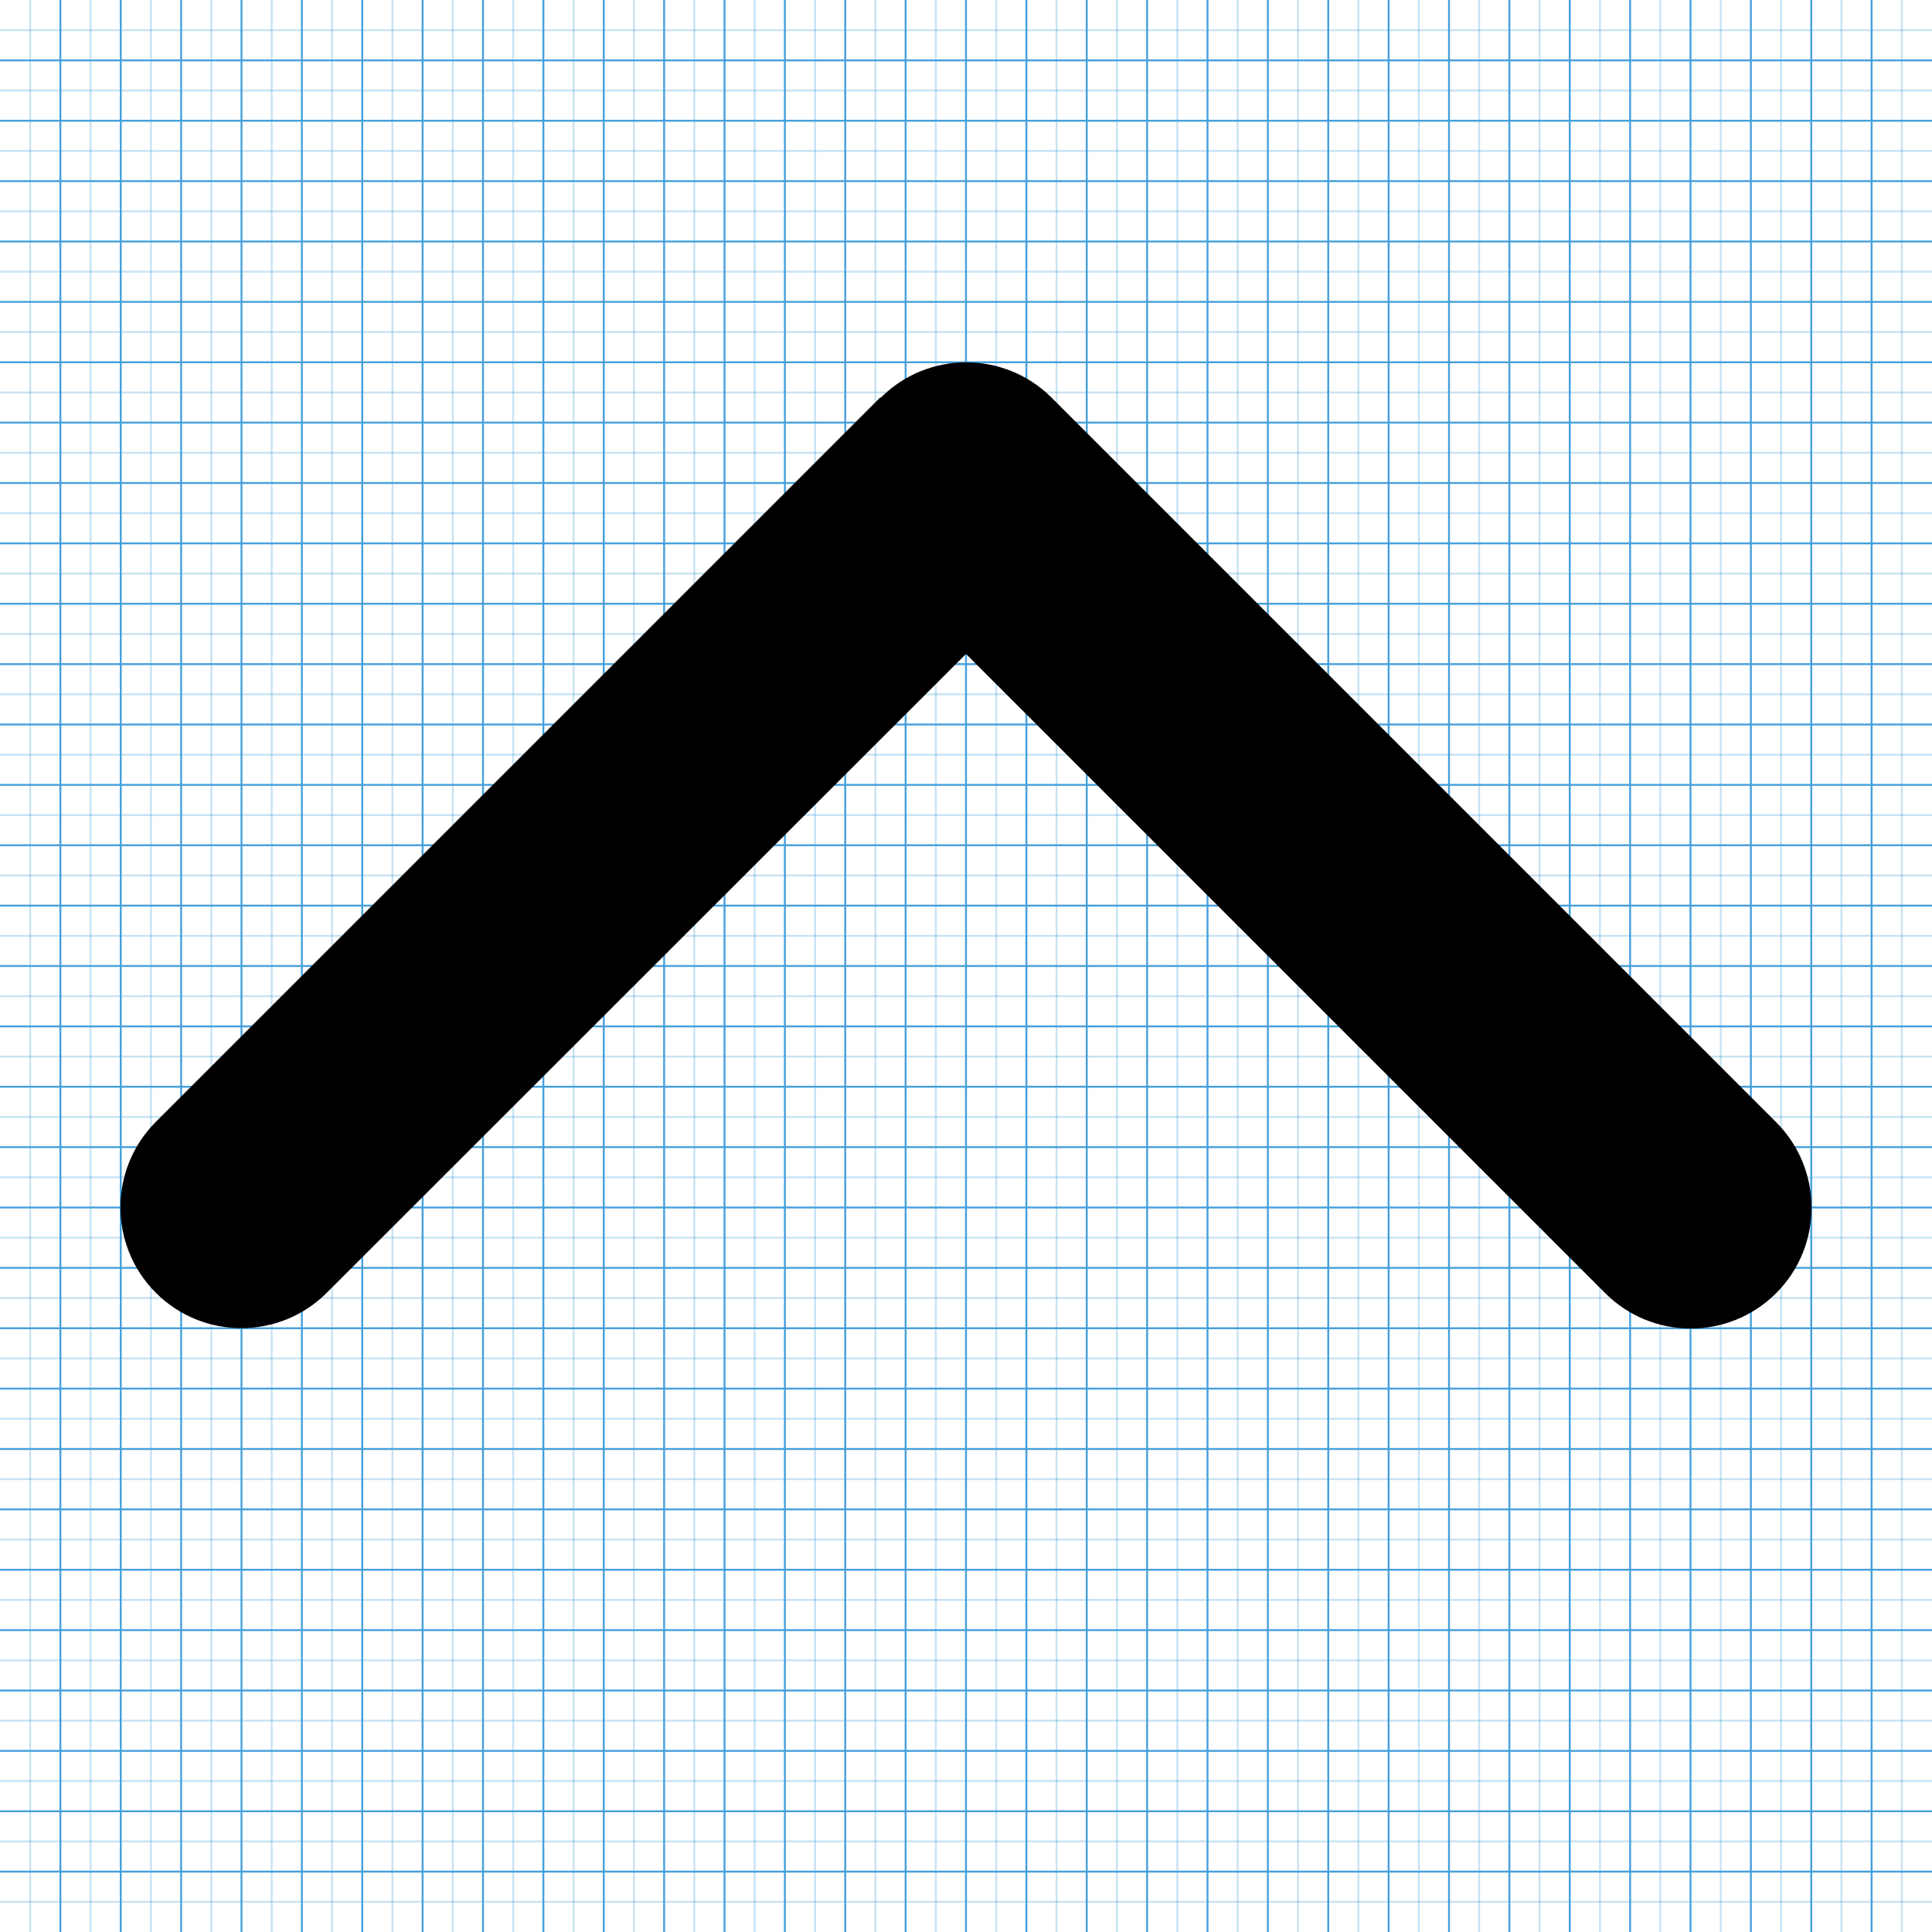
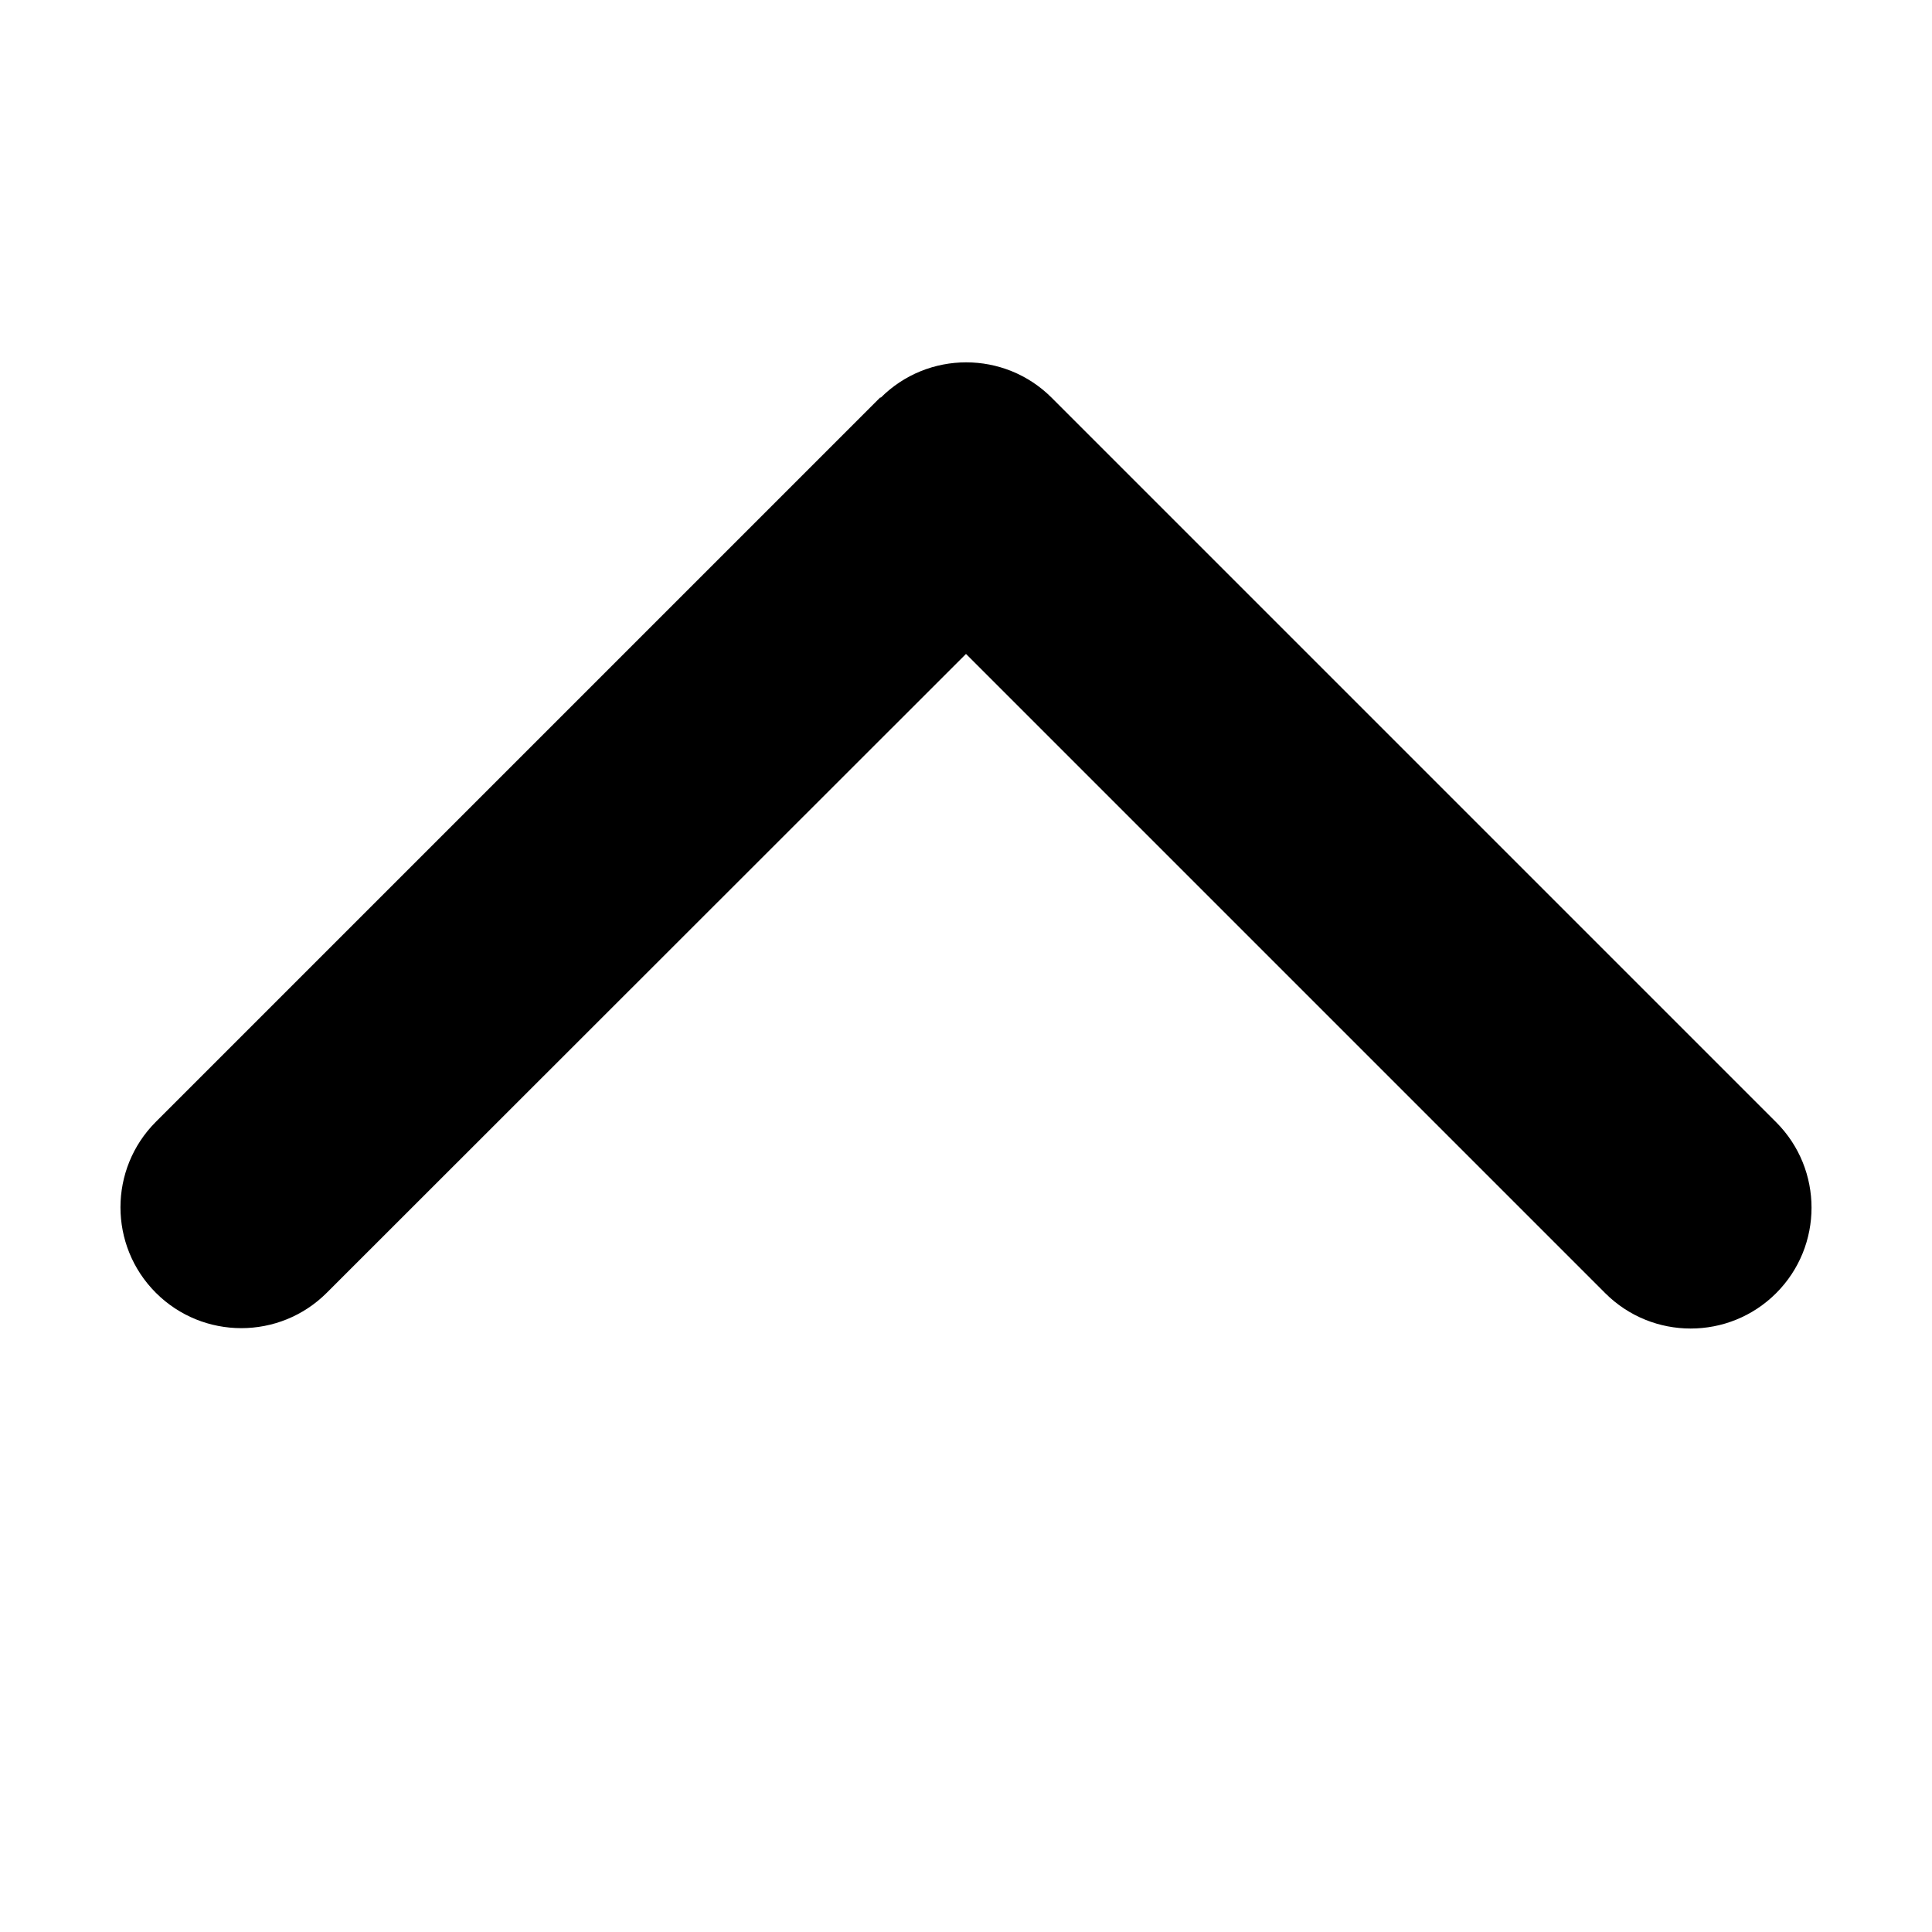
<svg xmlns="http://www.w3.org/2000/svg" version="1.1" width="1024" height="1024" viewBox="0 0 1024 1024">
-   <g id="icomoon-ignore">
-     <line stroke-width="1" x1="16" y1="0" x2="16" y2="1024" stroke="#449FDB" opacity="0.3" />
-     <line stroke-width="1" x1="32" y1="0" x2="32" y2="1024" stroke="#449FDB" opacity="1" />
-     <line stroke-width="1" x1="48" y1="0" x2="48" y2="1024" stroke="#449FDB" opacity="0.3" />
-     <line stroke-width="1" x1="64" y1="0" x2="64" y2="1024" stroke="#449FDB" opacity="1" />
-     <line stroke-width="1" x1="80" y1="0" x2="80" y2="1024" stroke="#449FDB" opacity="0.3" />
-     <line stroke-width="1" x1="96" y1="0" x2="96" y2="1024" stroke="#449FDB" opacity="1" />
-     <line stroke-width="1" x1="112" y1="0" x2="112" y2="1024" stroke="#449FDB" opacity="0.3" />
-     <line stroke-width="1" x1="128" y1="0" x2="128" y2="1024" stroke="#449FDB" opacity="1" />
-     <line stroke-width="1" x1="144" y1="0" x2="144" y2="1024" stroke="#449FDB" opacity="0.3" />
-     <line stroke-width="1" x1="160" y1="0" x2="160" y2="1024" stroke="#449FDB" opacity="1" />
-     <line stroke-width="1" x1="176" y1="0" x2="176" y2="1024" stroke="#449FDB" opacity="0.3" />
-     <line stroke-width="1" x1="192" y1="0" x2="192" y2="1024" stroke="#449FDB" opacity="1" />
-     <line stroke-width="1" x1="208" y1="0" x2="208" y2="1024" stroke="#449FDB" opacity="0.3" />
-     <line stroke-width="1" x1="224" y1="0" x2="224" y2="1024" stroke="#449FDB" opacity="1" />
-     <line stroke-width="1" x1="240" y1="0" x2="240" y2="1024" stroke="#449FDB" opacity="0.3" />
-     <line stroke-width="1" x1="256" y1="0" x2="256" y2="1024" stroke="#449FDB" opacity="1" />
-     <line stroke-width="1" x1="272" y1="0" x2="272" y2="1024" stroke="#449FDB" opacity="0.3" />
-     <line stroke-width="1" x1="288" y1="0" x2="288" y2="1024" stroke="#449FDB" opacity="1" />
-     <line stroke-width="1" x1="304" y1="0" x2="304" y2="1024" stroke="#449FDB" opacity="0.3" />
-     <line stroke-width="1" x1="320" y1="0" x2="320" y2="1024" stroke="#449FDB" opacity="1" />
-     <line stroke-width="1" x1="336" y1="0" x2="336" y2="1024" stroke="#449FDB" opacity="0.3" />
-     <line stroke-width="1" x1="352" y1="0" x2="352" y2="1024" stroke="#449FDB" opacity="1" />
-     <line stroke-width="1" x1="368" y1="0" x2="368" y2="1024" stroke="#449FDB" opacity="0.3" />
-     <line stroke-width="1" x1="384" y1="0" x2="384" y2="1024" stroke="#449FDB" opacity="1" />
-     <line stroke-width="1" x1="400" y1="0" x2="400" y2="1024" stroke="#449FDB" opacity="0.3" />
-     <line stroke-width="1" x1="416" y1="0" x2="416" y2="1024" stroke="#449FDB" opacity="1" />
-     <line stroke-width="1" x1="432" y1="0" x2="432" y2="1024" stroke="#449FDB" opacity="0.3" />
-     <line stroke-width="1" x1="448" y1="0" x2="448" y2="1024" stroke="#449FDB" opacity="1" />
-     <line stroke-width="1" x1="464" y1="0" x2="464" y2="1024" stroke="#449FDB" opacity="0.3" />
-     <line stroke-width="1" x1="480" y1="0" x2="480" y2="1024" stroke="#449FDB" opacity="1" />
-     <line stroke-width="1" x1="496" y1="0" x2="496" y2="1024" stroke="#449FDB" opacity="0.3" />
-     <line stroke-width="1" x1="512" y1="0" x2="512" y2="1024" stroke="#449FDB" opacity="1" />
-     <line stroke-width="1" x1="528" y1="0" x2="528" y2="1024" stroke="#449FDB" opacity="0.3" />
-     <line stroke-width="1" x1="544" y1="0" x2="544" y2="1024" stroke="#449FDB" opacity="1" />
-     <line stroke-width="1" x1="560" y1="0" x2="560" y2="1024" stroke="#449FDB" opacity="0.3" />
-     <line stroke-width="1" x1="576" y1="0" x2="576" y2="1024" stroke="#449FDB" opacity="1" />
-     <line stroke-width="1" x1="592" y1="0" x2="592" y2="1024" stroke="#449FDB" opacity="0.3" />
-     <line stroke-width="1" x1="608" y1="0" x2="608" y2="1024" stroke="#449FDB" opacity="1" />
-     <line stroke-width="1" x1="624" y1="0" x2="624" y2="1024" stroke="#449FDB" opacity="0.3" />
-     <line stroke-width="1" x1="640" y1="0" x2="640" y2="1024" stroke="#449FDB" opacity="1" />
-     <line stroke-width="1" x1="656" y1="0" x2="656" y2="1024" stroke="#449FDB" opacity="0.3" />
-     <line stroke-width="1" x1="672" y1="0" x2="672" y2="1024" stroke="#449FDB" opacity="1" />
-     <line stroke-width="1" x1="688" y1="0" x2="688" y2="1024" stroke="#449FDB" opacity="0.3" />
-     <line stroke-width="1" x1="704" y1="0" x2="704" y2="1024" stroke="#449FDB" opacity="1" />
-     <line stroke-width="1" x1="720" y1="0" x2="720" y2="1024" stroke="#449FDB" opacity="0.3" />
-     <line stroke-width="1" x1="736" y1="0" x2="736" y2="1024" stroke="#449FDB" opacity="1" />
-     <line stroke-width="1" x1="752" y1="0" x2="752" y2="1024" stroke="#449FDB" opacity="0.3" />
-     <line stroke-width="1" x1="768" y1="0" x2="768" y2="1024" stroke="#449FDB" opacity="1" />
-     <line stroke-width="1" x1="784" y1="0" x2="784" y2="1024" stroke="#449FDB" opacity="0.3" />
-     <line stroke-width="1" x1="800" y1="0" x2="800" y2="1024" stroke="#449FDB" opacity="1" />
-     <line stroke-width="1" x1="816" y1="0" x2="816" y2="1024" stroke="#449FDB" opacity="0.3" />
-     <line stroke-width="1" x1="832" y1="0" x2="832" y2="1024" stroke="#449FDB" opacity="1" />
-     <line stroke-width="1" x1="848" y1="0" x2="848" y2="1024" stroke="#449FDB" opacity="0.3" />
-     <line stroke-width="1" x1="864" y1="0" x2="864" y2="1024" stroke="#449FDB" opacity="1" />
-     <line stroke-width="1" x1="880" y1="0" x2="880" y2="1024" stroke="#449FDB" opacity="0.3" />
-     <line stroke-width="1" x1="896" y1="0" x2="896" y2="1024" stroke="#449FDB" opacity="1" />
-     <line stroke-width="1" x1="912" y1="0" x2="912" y2="1024" stroke="#449FDB" opacity="0.3" />
-     <line stroke-width="1" x1="928" y1="0" x2="928" y2="1024" stroke="#449FDB" opacity="1" />
-     <line stroke-width="1" x1="944" y1="0" x2="944" y2="1024" stroke="#449FDB" opacity="0.3" />
-     <line stroke-width="1" x1="960" y1="0" x2="960" y2="1024" stroke="#449FDB" opacity="1" />
-     <line stroke-width="1" x1="976" y1="0" x2="976" y2="1024" stroke="#449FDB" opacity="0.3" />
-     <line stroke-width="1" x1="992" y1="0" x2="992" y2="1024" stroke="#449FDB" opacity="1" />
-     <line stroke-width="1" x1="1008" y1="0" x2="1008" y2="1024" stroke="#449FDB" opacity="0.3" />
-     <line stroke-width="1" x1="0" y1="16" x2="1024" y2="16" stroke="#449FDB" opacity="0.3" />
-     <line stroke-width="1" x1="0" y1="32" x2="1024" y2="32" stroke="#449FDB" opacity="1" />
-     <line stroke-width="1" x1="0" y1="48" x2="1024" y2="48" stroke="#449FDB" opacity="0.3" />
-     <line stroke-width="1" x1="0" y1="64" x2="1024" y2="64" stroke="#449FDB" opacity="1" />
-     <line stroke-width="1" x1="0" y1="80" x2="1024" y2="80" stroke="#449FDB" opacity="0.3" />
-     <line stroke-width="1" x1="0" y1="96" x2="1024" y2="96" stroke="#449FDB" opacity="1" />
-     <line stroke-width="1" x1="0" y1="112" x2="1024" y2="112" stroke="#449FDB" opacity="0.3" />
-     <line stroke-width="1" x1="0" y1="128" x2="1024" y2="128" stroke="#449FDB" opacity="1" />
-     <line stroke-width="1" x1="0" y1="144" x2="1024" y2="144" stroke="#449FDB" opacity="0.3" />
-     <line stroke-width="1" x1="0" y1="160" x2="1024" y2="160" stroke="#449FDB" opacity="1" />
-     <line stroke-width="1" x1="0" y1="176" x2="1024" y2="176" stroke="#449FDB" opacity="0.3" />
-     <line stroke-width="1" x1="0" y1="192" x2="1024" y2="192" stroke="#449FDB" opacity="1" />
-     <line stroke-width="1" x1="0" y1="208" x2="1024" y2="208" stroke="#449FDB" opacity="0.3" />
-     <line stroke-width="1" x1="0" y1="224" x2="1024" y2="224" stroke="#449FDB" opacity="1" />
-     <line stroke-width="1" x1="0" y1="240" x2="1024" y2="240" stroke="#449FDB" opacity="0.3" />
-     <line stroke-width="1" x1="0" y1="256" x2="1024" y2="256" stroke="#449FDB" opacity="1" />
-     <line stroke-width="1" x1="0" y1="272" x2="1024" y2="272" stroke="#449FDB" opacity="0.3" />
-     <line stroke-width="1" x1="0" y1="288" x2="1024" y2="288" stroke="#449FDB" opacity="1" />
-     <line stroke-width="1" x1="0" y1="304" x2="1024" y2="304" stroke="#449FDB" opacity="0.3" />
-     <line stroke-width="1" x1="0" y1="320" x2="1024" y2="320" stroke="#449FDB" opacity="1" />
-     <line stroke-width="1" x1="0" y1="336" x2="1024" y2="336" stroke="#449FDB" opacity="0.3" />
-     <line stroke-width="1" x1="0" y1="352" x2="1024" y2="352" stroke="#449FDB" opacity="1" />
-     <line stroke-width="1" x1="0" y1="368" x2="1024" y2="368" stroke="#449FDB" opacity="0.3" />
-     <line stroke-width="1" x1="0" y1="384" x2="1024" y2="384" stroke="#449FDB" opacity="1" />
-     <line stroke-width="1" x1="0" y1="400" x2="1024" y2="400" stroke="#449FDB" opacity="0.3" />
-     <line stroke-width="1" x1="0" y1="416" x2="1024" y2="416" stroke="#449FDB" opacity="1" />
-     <line stroke-width="1" x1="0" y1="432" x2="1024" y2="432" stroke="#449FDB" opacity="0.3" />
-     <line stroke-width="1" x1="0" y1="448" x2="1024" y2="448" stroke="#449FDB" opacity="1" />
-     <line stroke-width="1" x1="0" y1="464" x2="1024" y2="464" stroke="#449FDB" opacity="0.3" />
-     <line stroke-width="1" x1="0" y1="480" x2="1024" y2="480" stroke="#449FDB" opacity="1" />
-     <line stroke-width="1" x1="0" y1="496" x2="1024" y2="496" stroke="#449FDB" opacity="0.3" />
-     <line stroke-width="1" x1="0" y1="512" x2="1024" y2="512" stroke="#449FDB" opacity="1" />
-     <line stroke-width="1" x1="0" y1="528" x2="1024" y2="528" stroke="#449FDB" opacity="0.3" />
-     <line stroke-width="1" x1="0" y1="544" x2="1024" y2="544" stroke="#449FDB" opacity="1" />
-     <line stroke-width="1" x1="0" y1="560" x2="1024" y2="560" stroke="#449FDB" opacity="0.3" />
-     <line stroke-width="1" x1="0" y1="576" x2="1024" y2="576" stroke="#449FDB" opacity="1" />
-     <line stroke-width="1" x1="0" y1="592" x2="1024" y2="592" stroke="#449FDB" opacity="0.3" />
-     <line stroke-width="1" x1="0" y1="608" x2="1024" y2="608" stroke="#449FDB" opacity="1" />
-     <line stroke-width="1" x1="0" y1="624" x2="1024" y2="624" stroke="#449FDB" opacity="0.3" />
-     <line stroke-width="1" x1="0" y1="640" x2="1024" y2="640" stroke="#449FDB" opacity="1" />
-     <line stroke-width="1" x1="0" y1="656" x2="1024" y2="656" stroke="#449FDB" opacity="0.3" />
-     <line stroke-width="1" x1="0" y1="672" x2="1024" y2="672" stroke="#449FDB" opacity="1" />
-     <line stroke-width="1" x1="0" y1="688" x2="1024" y2="688" stroke="#449FDB" opacity="0.3" />
-     <line stroke-width="1" x1="0" y1="704" x2="1024" y2="704" stroke="#449FDB" opacity="1" />
-     <line stroke-width="1" x1="0" y1="720" x2="1024" y2="720" stroke="#449FDB" opacity="0.3" />
-     <line stroke-width="1" x1="0" y1="736" x2="1024" y2="736" stroke="#449FDB" opacity="1" />
-     <line stroke-width="1" x1="0" y1="752" x2="1024" y2="752" stroke="#449FDB" opacity="0.3" />
-     <line stroke-width="1" x1="0" y1="768" x2="1024" y2="768" stroke="#449FDB" opacity="1" />
-     <line stroke-width="1" x1="0" y1="784" x2="1024" y2="784" stroke="#449FDB" opacity="0.3" />
-     <line stroke-width="1" x1="0" y1="800" x2="1024" y2="800" stroke="#449FDB" opacity="1" />
-     <line stroke-width="1" x1="0" y1="816" x2="1024" y2="816" stroke="#449FDB" opacity="0.3" />
-     <line stroke-width="1" x1="0" y1="832" x2="1024" y2="832" stroke="#449FDB" opacity="1" />
-     <line stroke-width="1" x1="0" y1="848" x2="1024" y2="848" stroke="#449FDB" opacity="0.3" />
-     <line stroke-width="1" x1="0" y1="864" x2="1024" y2="864" stroke="#449FDB" opacity="1" />
-     <line stroke-width="1" x1="0" y1="880" x2="1024" y2="880" stroke="#449FDB" opacity="0.3" />
-     <line stroke-width="1" x1="0" y1="896" x2="1024" y2="896" stroke="#449FDB" opacity="1" />
-     <line stroke-width="1" x1="0" y1="912" x2="1024" y2="912" stroke="#449FDB" opacity="0.3" />
-     <line stroke-width="1" x1="0" y1="928" x2="1024" y2="928" stroke="#449FDB" opacity="1" />
-     <line stroke-width="1" x1="0" y1="944" x2="1024" y2="944" stroke="#449FDB" opacity="0.3" />
-     <line stroke-width="1" x1="0" y1="960" x2="1024" y2="960" stroke="#449FDB" opacity="1" />
-     <line stroke-width="1" x1="0" y1="976" x2="1024" y2="976" stroke="#449FDB" opacity="0.3" />
-     <line stroke-width="1" x1="0" y1="992" x2="1024" y2="992" stroke="#449FDB" opacity="1" />
-     <line stroke-width="1" x1="0" y1="1008" x2="1024" y2="1008" stroke="#449FDB" opacity="0.3" />
-   </g>
  <path fill="#000" d="M466.8 210.8c25-25 65.6-25 90.6 0l384 384c25 25 25 65.6 0 90.6s-65.6 25-90.6 0l-338.8-338.8-338.8 338.6c-25 25-65.6 25-90.6 0s-25-65.6 0-90.6l384-384z" />
</svg>
